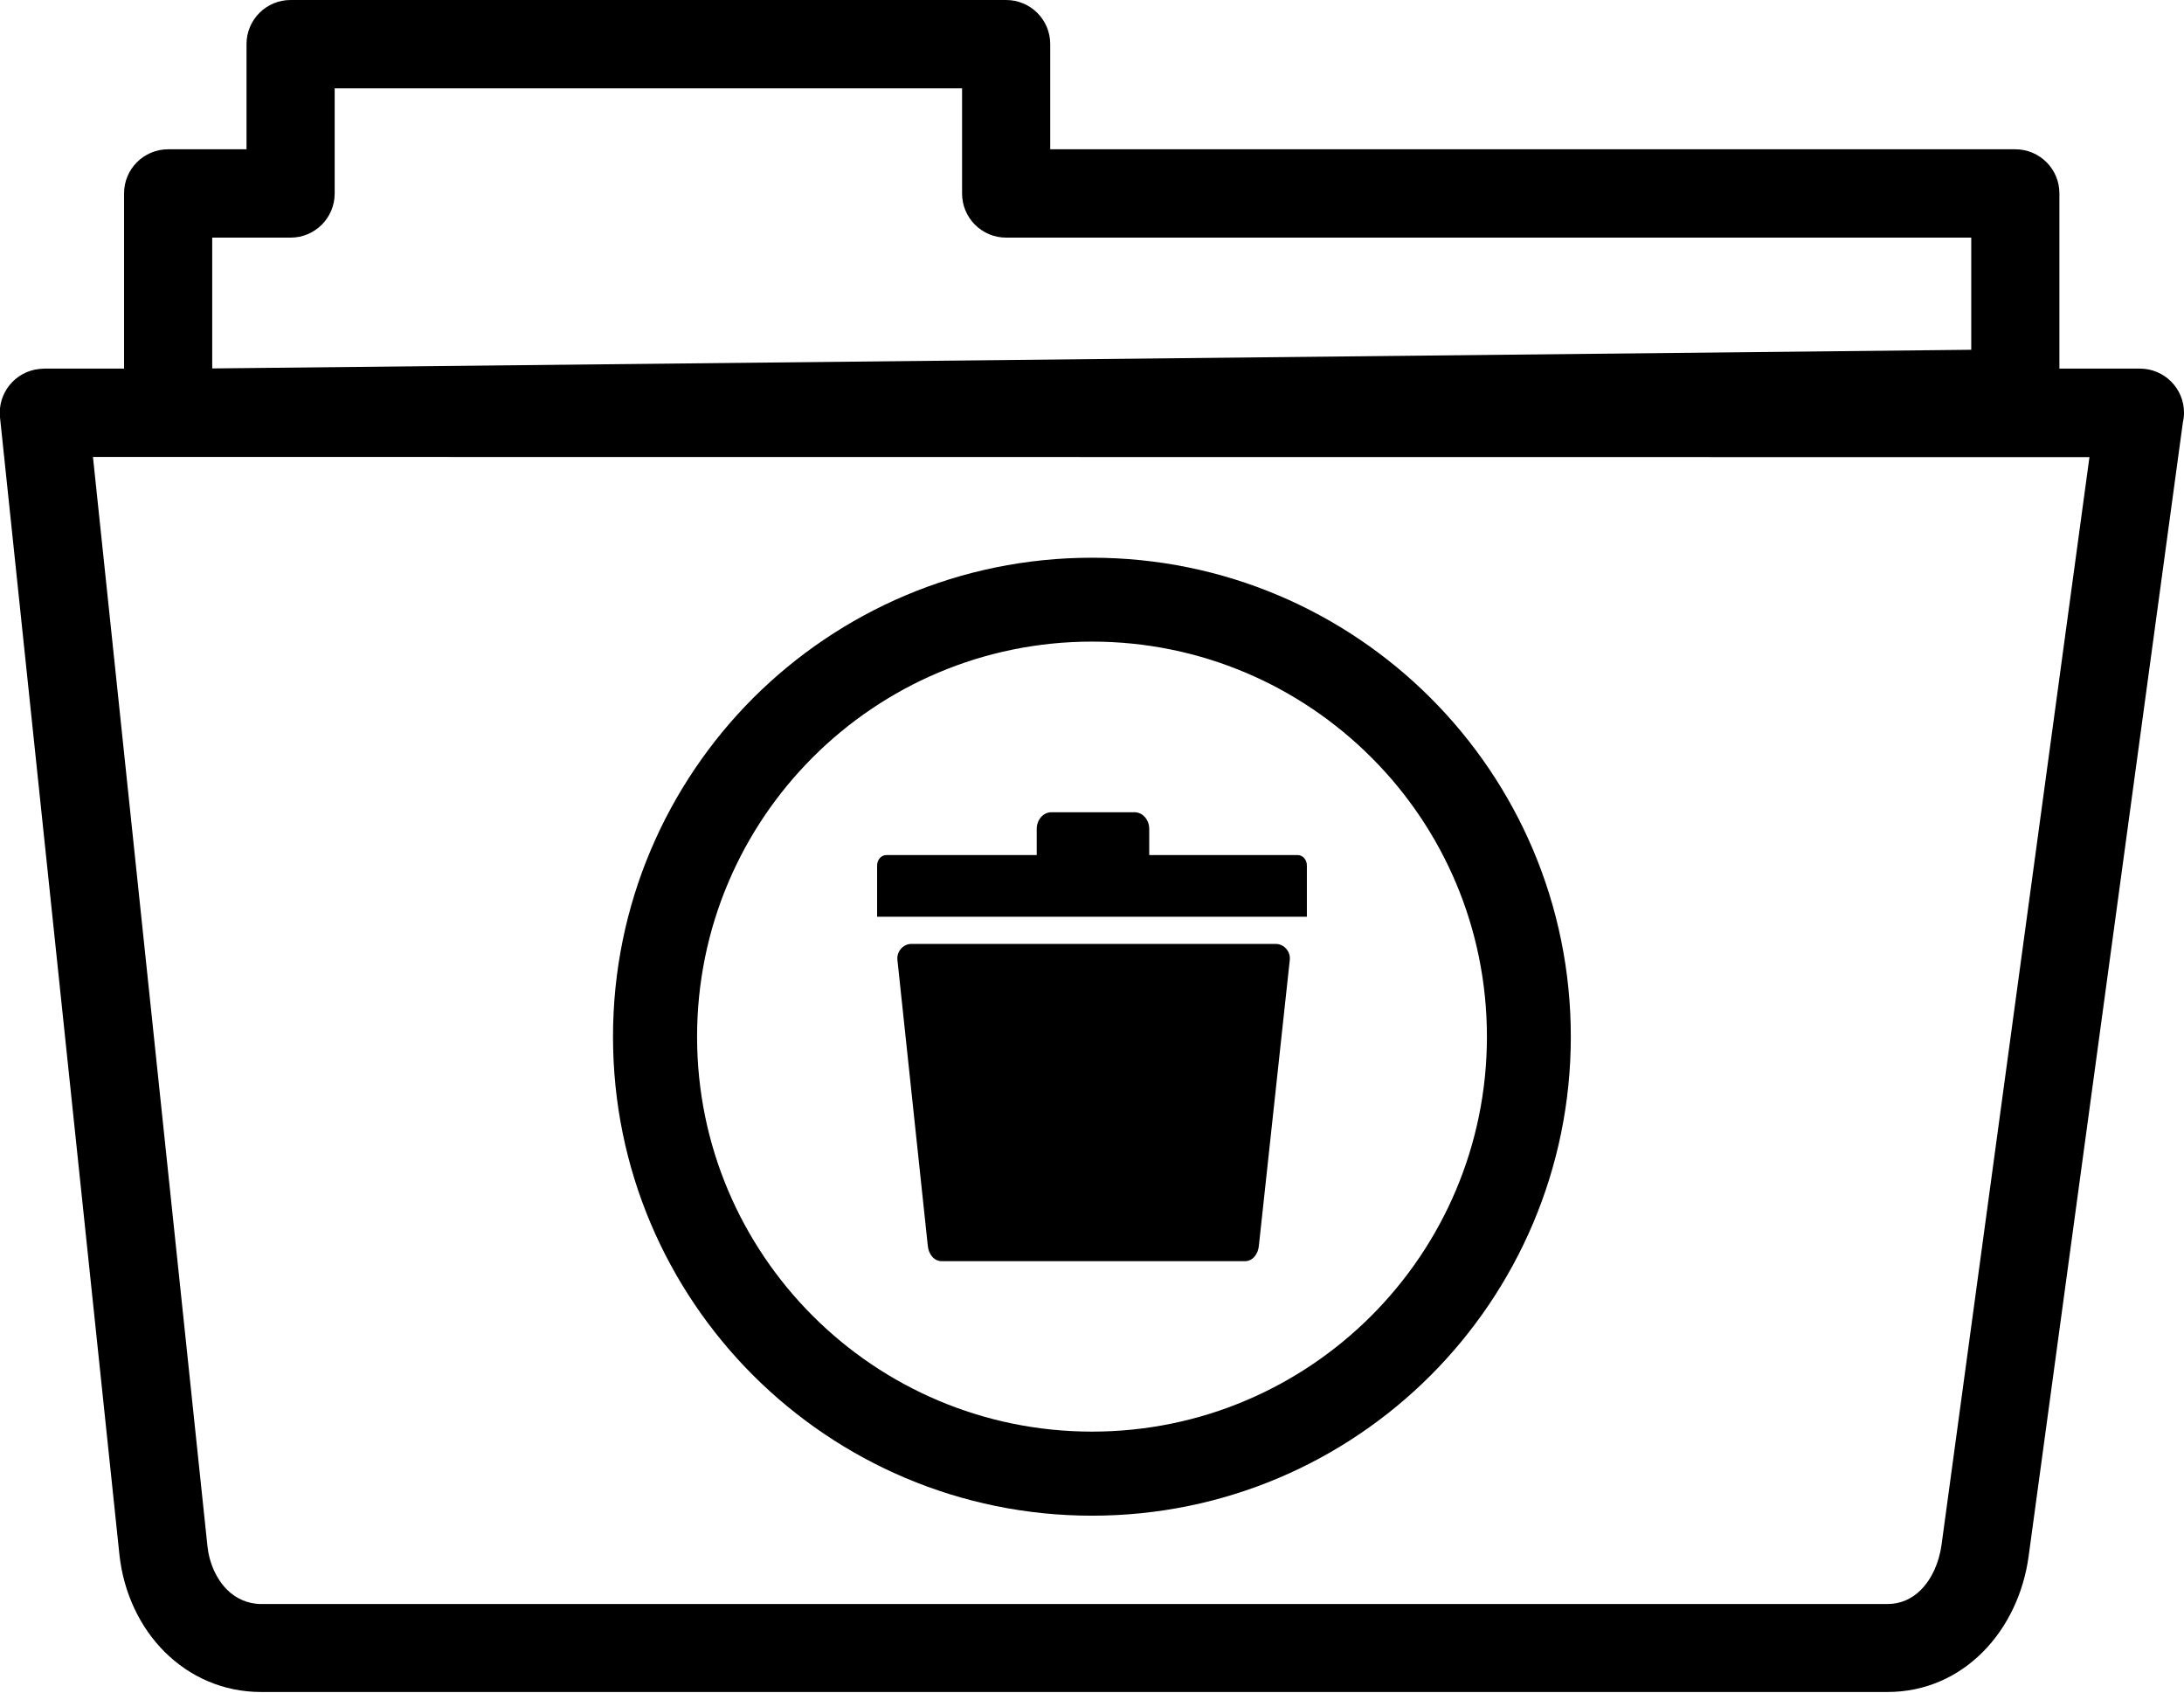
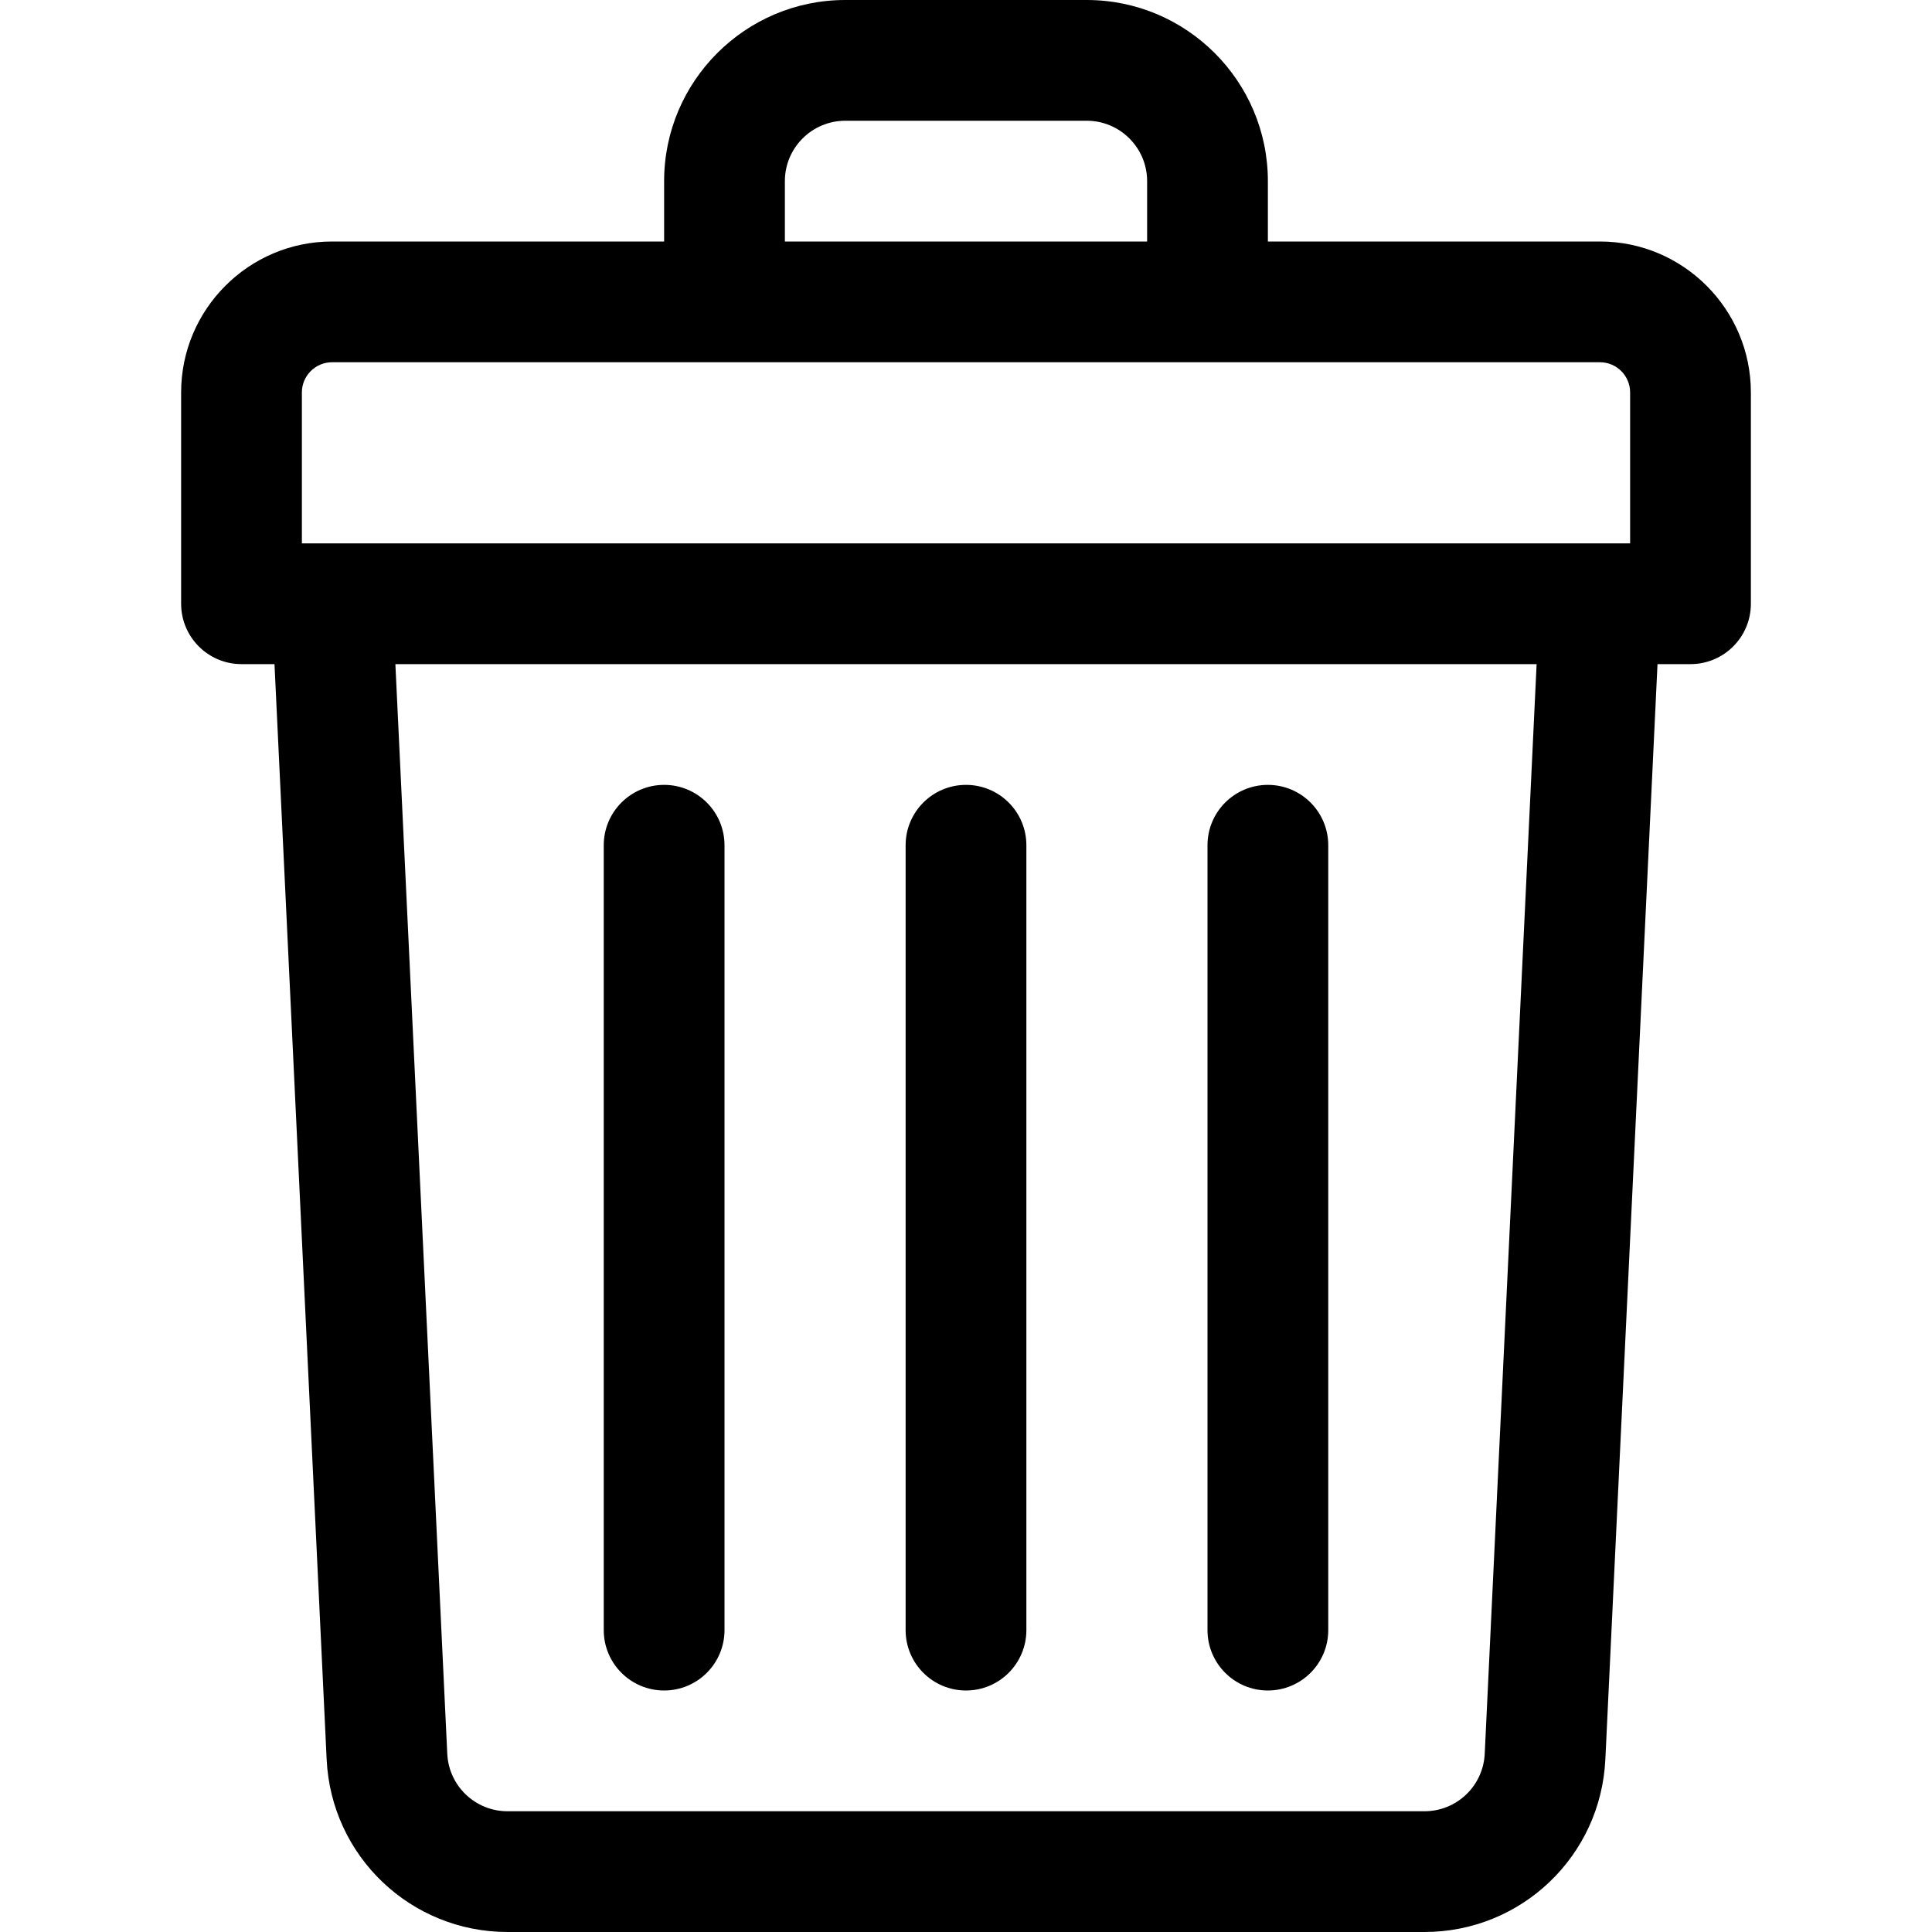
- <svg xmlns="http://www.w3.org/2000/svg" version="1.1" id="Layer_1" x="0px" y="0px" viewBox="0 0 122.88 95.21" style="enable-background:new 0 0 122.88 95.21" xml:space="preserve">
+ <svg xmlns="http://www.w3.org/2000/svg" id="Layer_1" enable-background="new 0 0 512 512" height="512" viewBox="0 0 512 512" width="512">
  <g>
-     <path d="M61.44,31.38c7.44,0,14.18,3.02,19.05,7.89c4.88,4.88,7.89,11.61,7.89,19.06c0,7.44-3.02,14.18-7.89,19.06 c-4.88,4.88-11.61,7.89-19.05,7.89c-7.44,0-14.18-3.02-19.06-7.89c-4.88-4.88-7.89-11.61-7.89-19.06c0-7.44,3.02-14.18,7.89-19.06 C47.26,34.4,54,31.38,61.44,31.38L61.44,31.38z M2.48,20.74h4.5v-9.86c0-1.37,1.11-2.48,2.48-2.48h4.41V2.48 c0-1.37,1.11-2.48,2.48-2.48h40.26c1.37,0,2.48,1.11,2.48,2.48V8.4h54.3c1.37,0,2.48,1.11,2.48,2.48v9.86h4.53 c1.37,0,2.48,1.11,2.48,2.48c0,0.18-0.02,0.36-0.06,0.52l-8.68,63.81c-0.28,2.08-1.19,4.01-2.59,5.41 c-1.38,1.38-3.21,2.24-5.36,2.24l-91.5,0c-2.16,0-4.03-0.87-5.43-2.26c-1.41-1.41-2.31-3.35-2.54-5.46l-6.72-64 c-0.14-1.36,0.85-2.58,2.21-2.72C2.31,20.75,2.39,20.75,2.48,20.74L2.48,20.74L2.48,20.74L2.48,20.74z M9.46,25.71H5.23l6.44,61.27 c0.1,0.98,0.5,1.85,1.1,2.46c0.5,0.5,1.17,0.81,1.93,0.81h91.5c0.75,0,1.38-0.3,1.87-0.79c0.62-0.62,1.03-1.53,1.17-2.55 l8.32-61.19L9.46,25.71L9.46,25.71L9.46,25.71z M11.94,13.37v7.36l98.97-1.05v-6.31h-54.3c-1.37,0-2.48-1.11-2.48-2.48V4.97h-35.3 v5.92c0,1.37-1.11,2.48-2.48,2.48L11.94,13.37L11.94,13.37L11.94,13.37z M49.87,48.11h8.46v-1.47c0-0.52,0.37-0.94,0.83-0.94h4.67 c0.46,0,0.83,0.42,0.83,0.94v1.47h8.35c0.29,0,0.52,0.26,0.52,0.59v2.88H49.35v-2.88C49.35,48.37,49.58,48.11,49.87,48.11 L49.87,48.11z M51.27,53.11h20.52c0.43,0,0.82,0.4,0.78,0.88l-1.74,16.09c-0.04,0.48-0.35,0.88-0.78,0.88l-17.07,0 c-0.43,0-0.74-0.4-0.78-0.88l-1.71-16.09C50.45,53.51,50.84,53.11,51.27,53.11L51.27,53.11L51.27,53.11z M77.15,42.61 c-4.02-4.02-9.58-6.51-15.71-6.51c-6.14,0-11.69,2.49-15.71,6.51c-4.02,4.02-6.51,9.58-6.51,15.72c0,6.14,2.49,11.69,6.51,15.71 c4.02,4.02,9.58,6.51,15.71,6.51c6.14,0,11.69-2.49,15.71-6.51c4.02-4.02,6.51-9.58,6.51-15.71 C83.66,52.19,81.18,46.63,77.15,42.61L77.15,42.61z" />
+     <path d="m424 64h-88v-16c0-26.467-21.533-48-48-48h-64c-26.467 0-48 21.533-48 48v16h-88c-22.056 0-40 17.944-40 40v56c0 8.836 7.164 16 16 16h8.744l13.823 290.283c1.221 25.636 22.281 45.717 47.945 45.717h242.976c25.665 0 46.725-20.081 47.945-45.717l13.823-290.283h8.744c8.836 0 16-7.164 16-16v-56c0-22.056-17.944-40-40-40zm-216-16c0-8.822 7.178-16 16-16h64c8.822 0 16 7.178 16 16v16h-96zm-128 56c0-4.411 3.589-8 8-8h336c4.411 0 8 3.589 8 8v40c-4.931 0-331.567 0-352 0zm313.469 360.761c-.407 8.545-7.427 15.239-15.981 15.239h-242.976c-8.555 0-15.575-6.694-15.981-15.239l-13.751-288.761h302.44z" />
+     <path d="m256 448c8.836 0 16-7.164 16-16v-208c0-8.836-7.164-16-16-16s-16 7.164-16 16v208c0 8.836 7.163 16 16 16z" />
+     <path d="m336 448c8.836 0 16-7.164 16-16v-208c0-8.836-7.164-16-16-16s-16 7.164-16 16v208c0 8.836 7.163 16 16 16z" />
+     <path d="m176 448c8.836 0 16-7.164 16-16v-208c0-8.836-7.164-16-16-16s-16 7.164-16 16v208c0 8.836 7.163 16 16 16z" />
  </g>
</svg>
